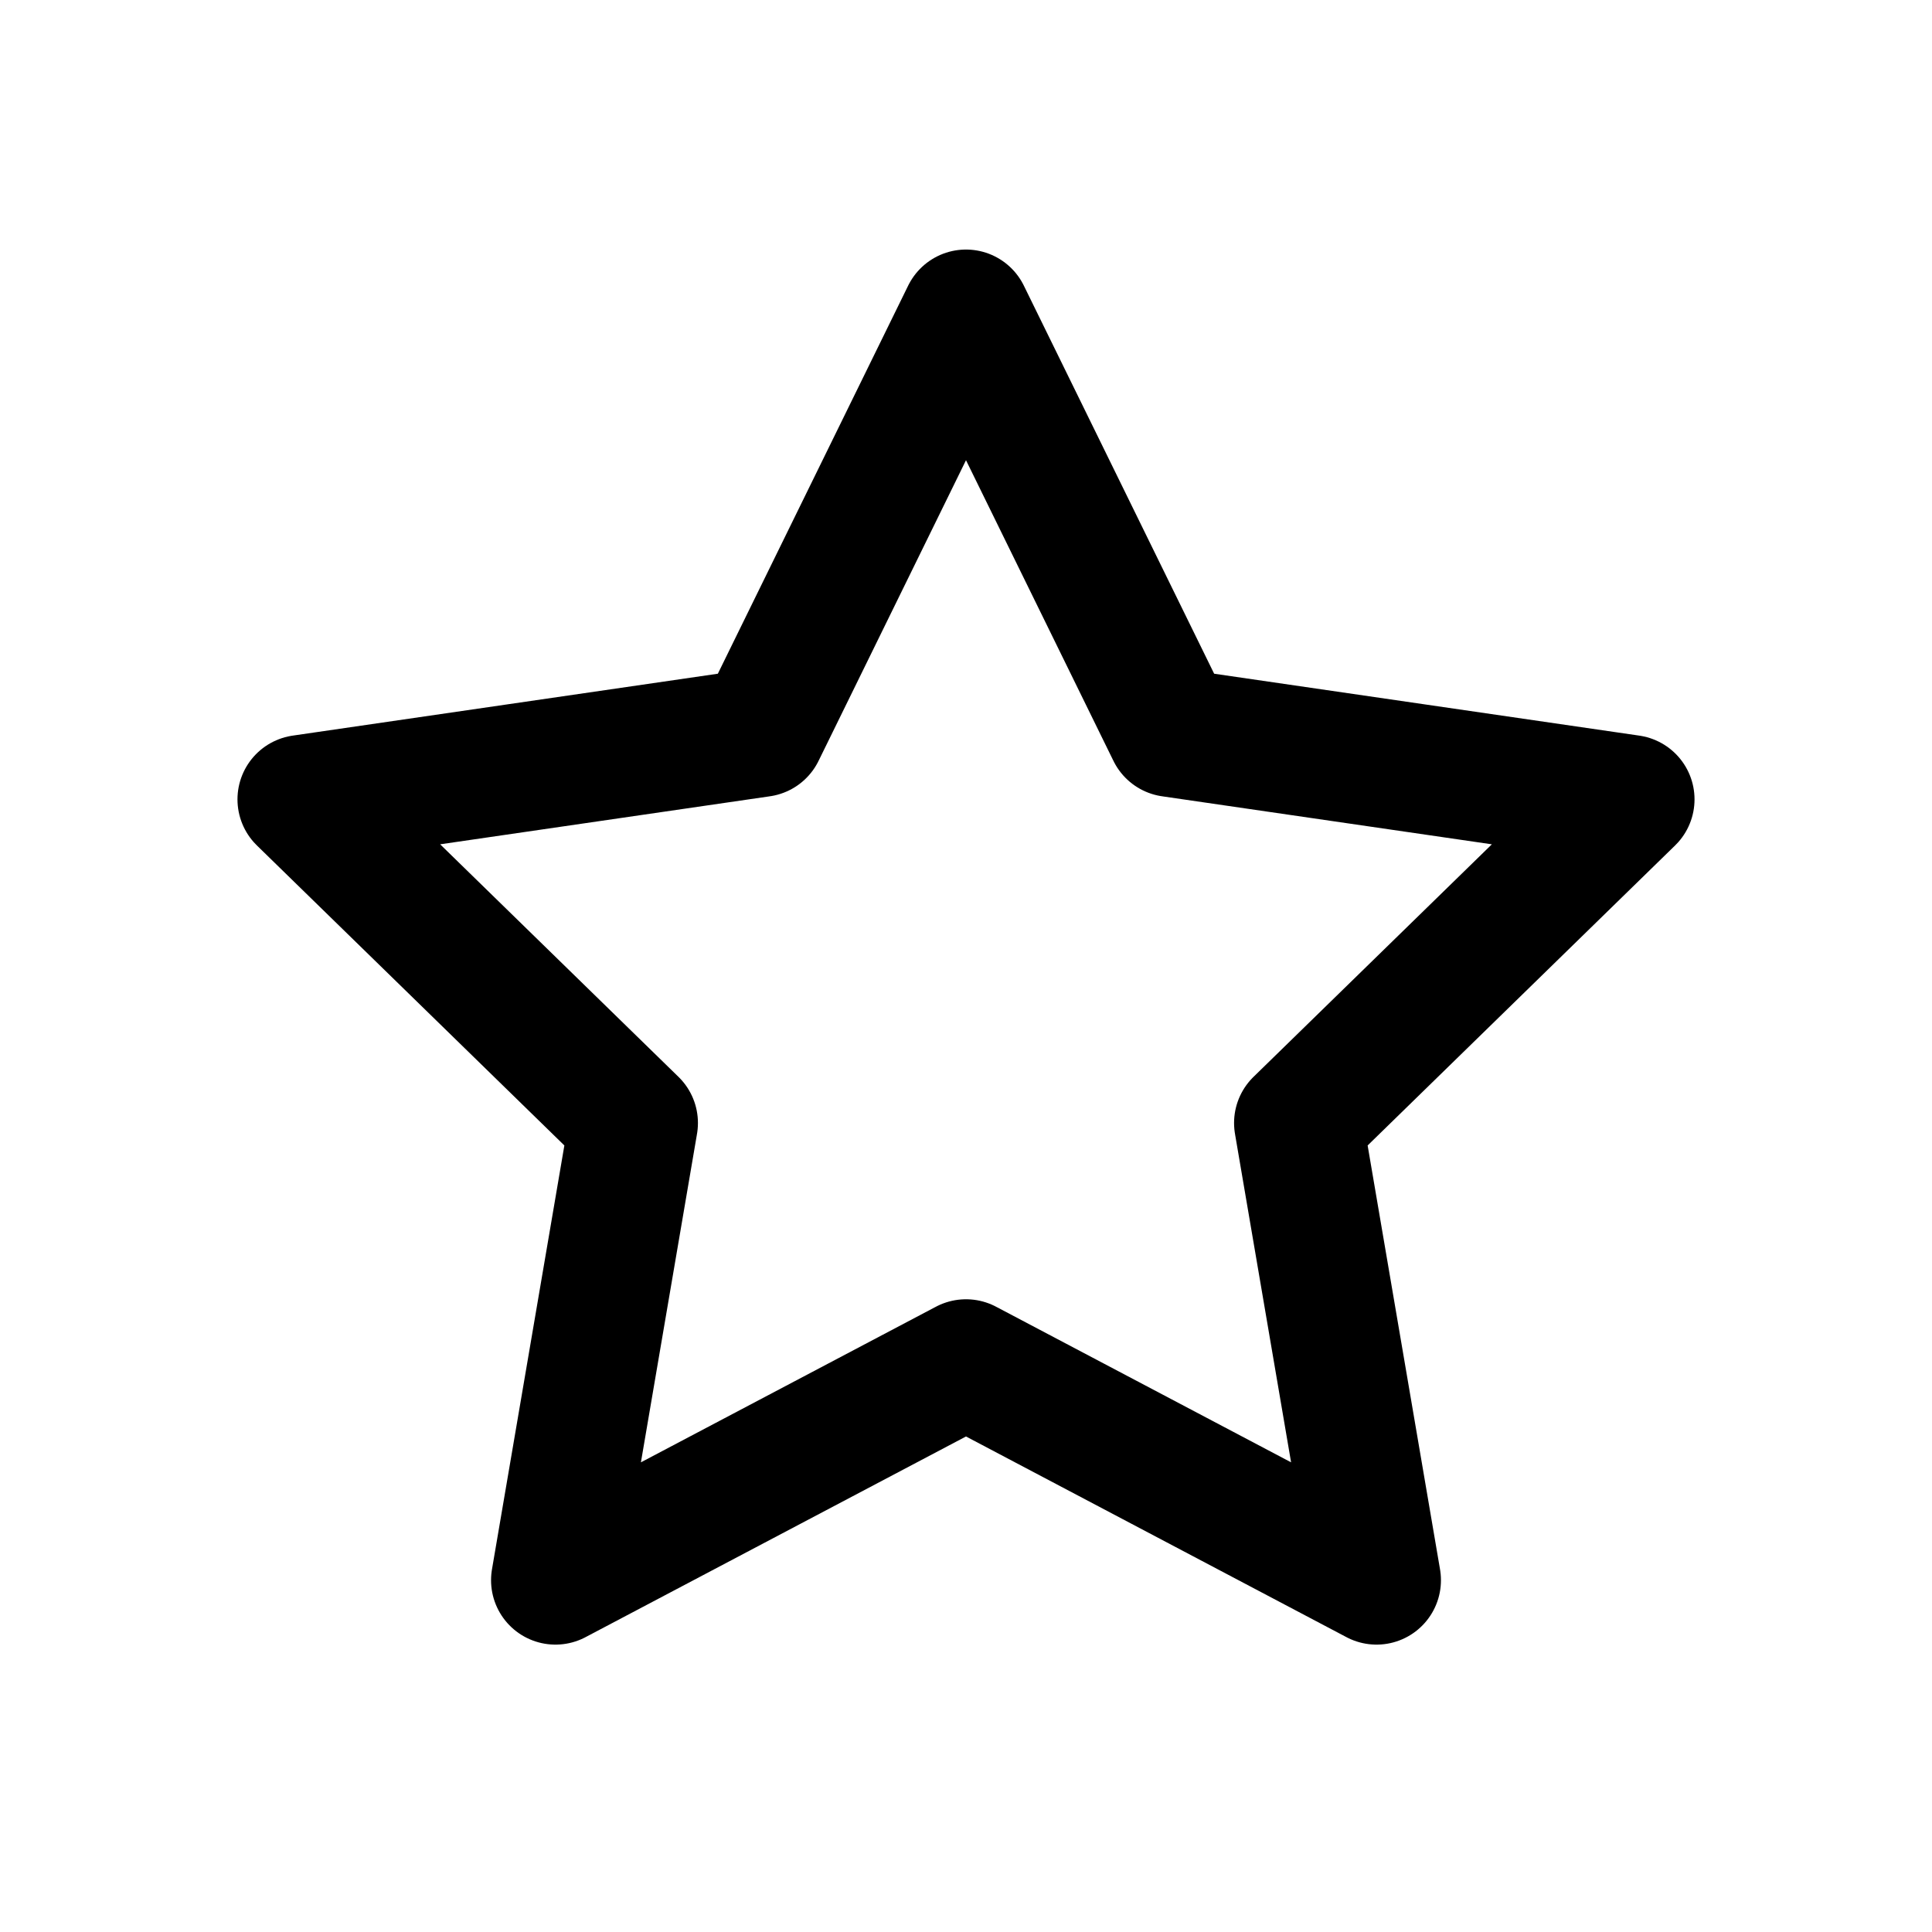
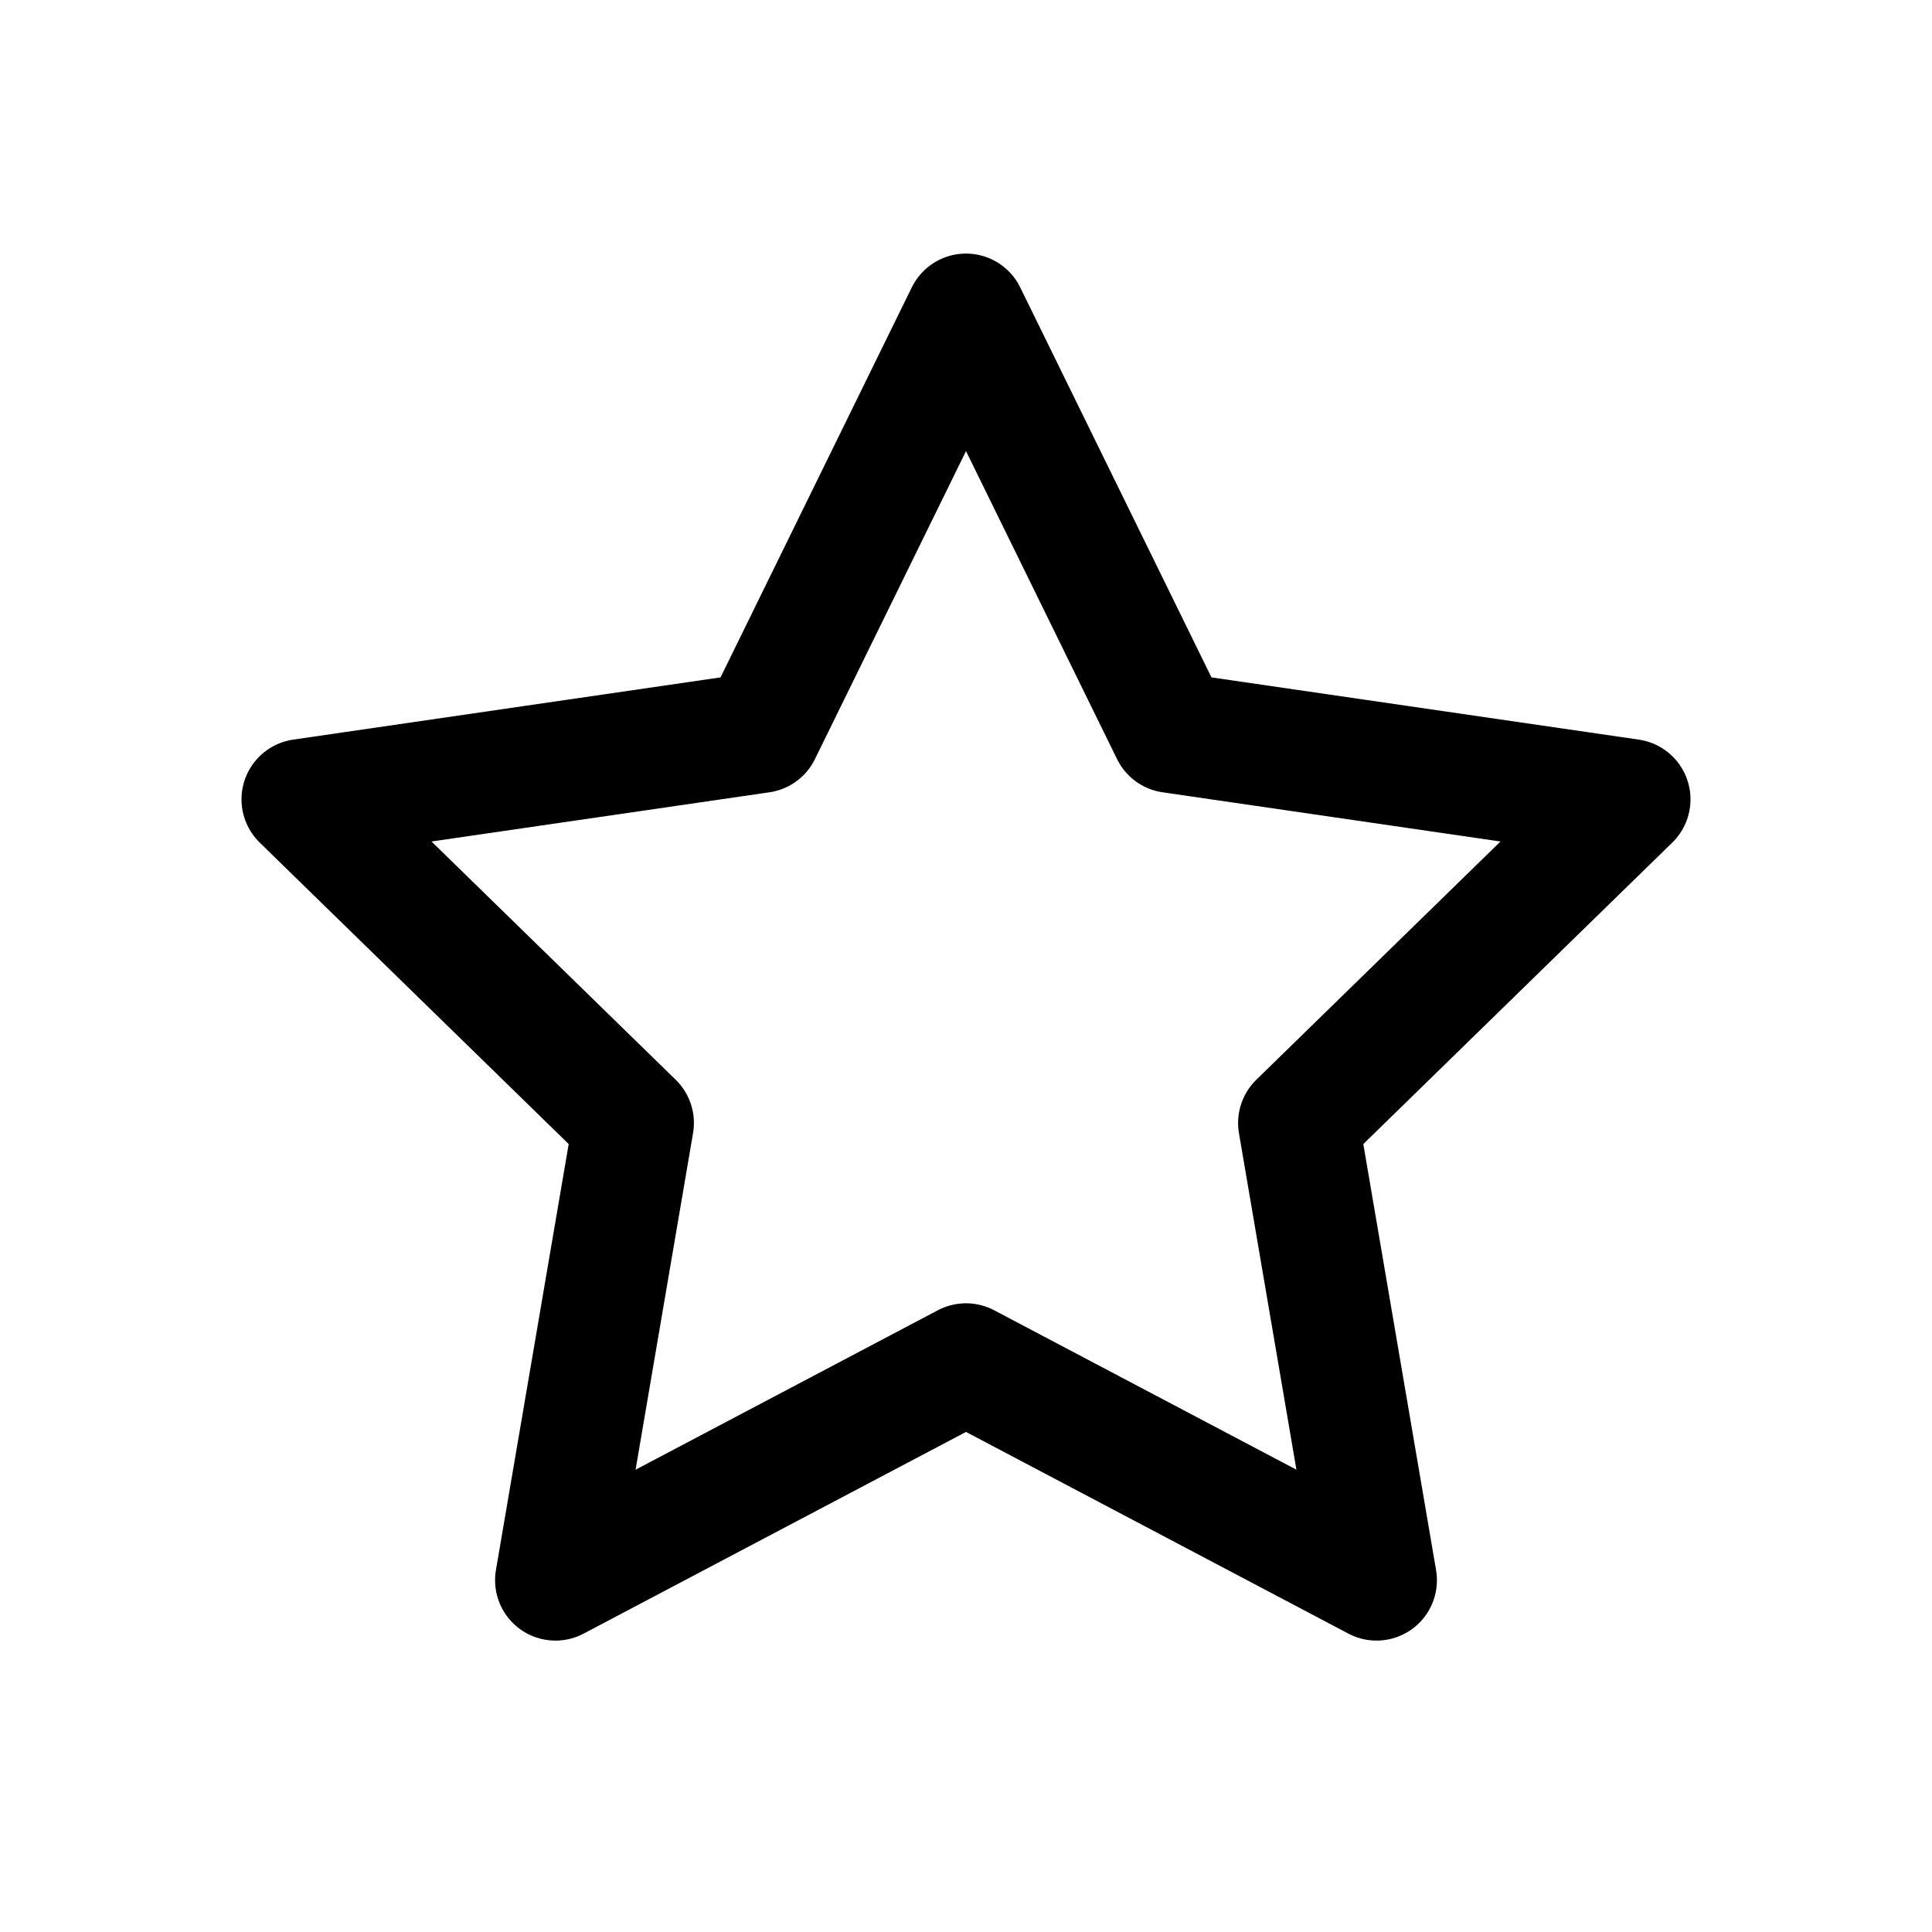
- <svg xmlns="http://www.w3.org/2000/svg" viewBox="0 0 24 24" fill="none" stroke="#000" stroke-width="1.6" stroke-linecap="round" stroke-linejoin="round">
+ <svg xmlns="http://www.w3.org/2000/svg" viewBox="0 0 24 24" fill="none" stroke="#000" stroke-width="1.5" stroke-linecap="round" stroke-linejoin="round">
  <path d="M12 3.9 14.55 9.1l5.7.83-4.12 4.02.97 5.68L12 16.94l-5.1 2.69.97-5.68L3.75 9.93l5.7-.83z" />
</svg>
